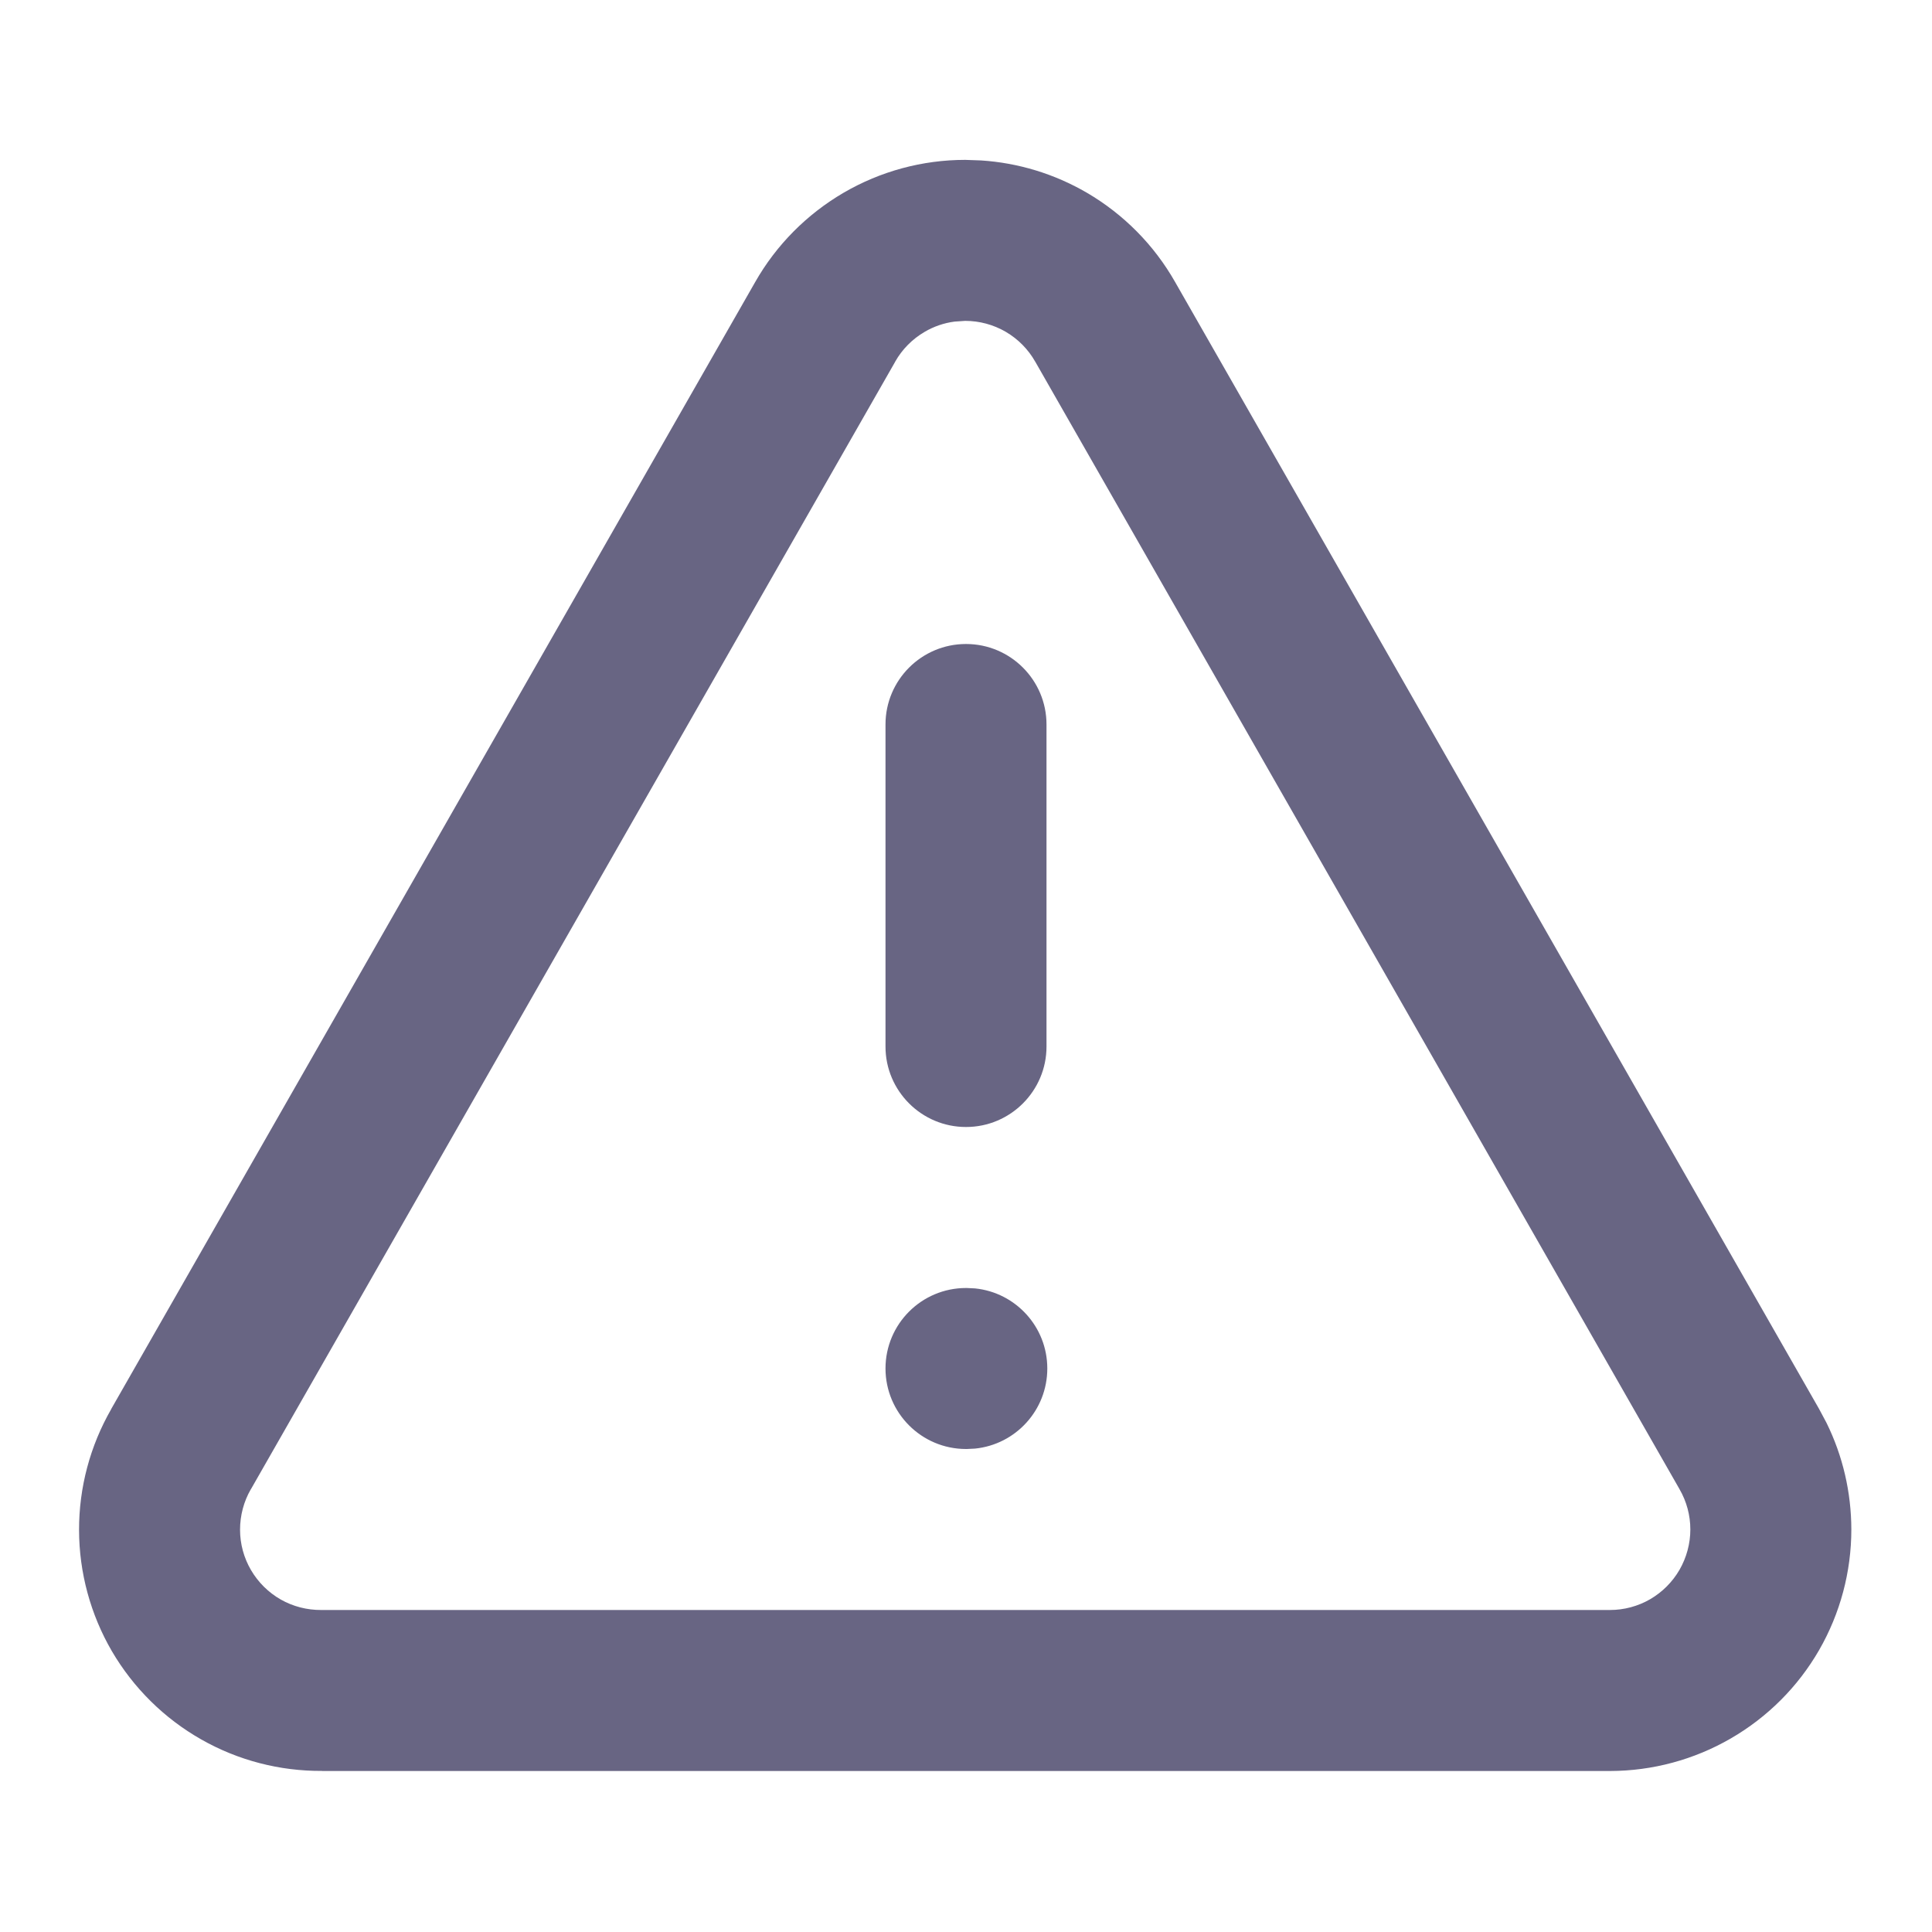
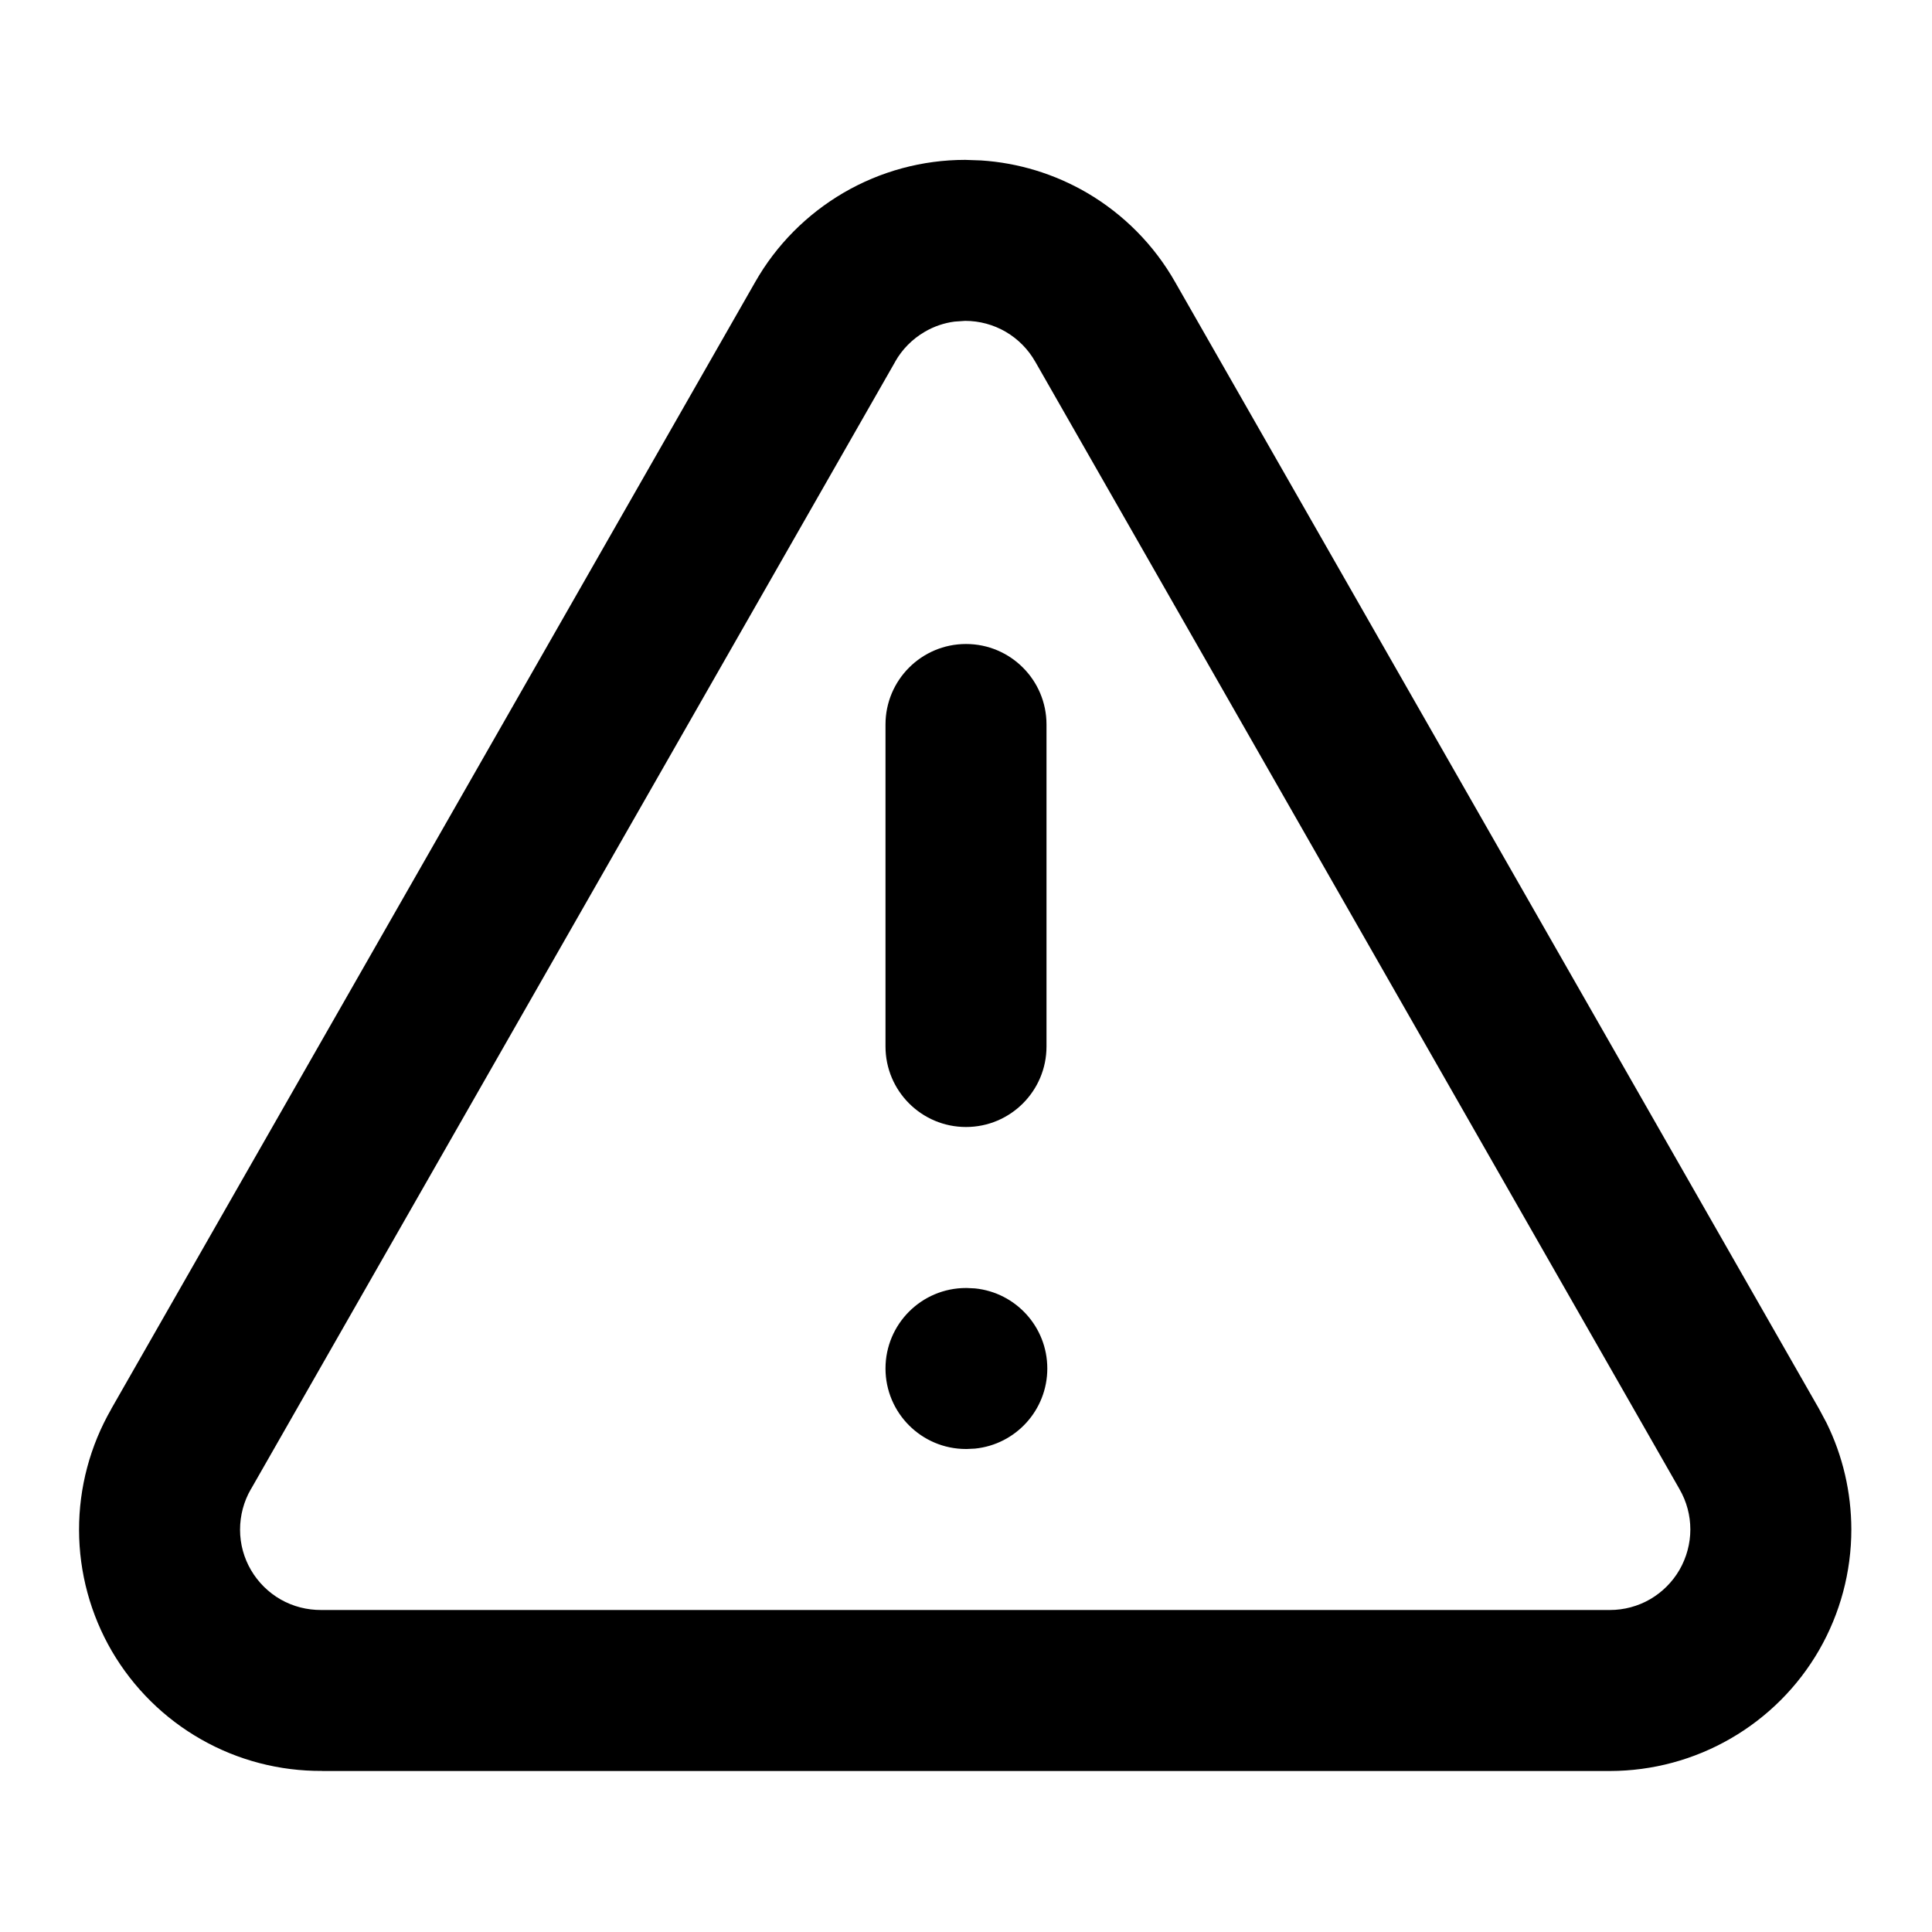
- <svg xmlns="http://www.w3.org/2000/svg" class="w-6 h-6" width="24" height="24" viewBox="0 0 24 24" fill="none">
-   <path d="M12.188 1.993C12.65 2.023 13.099 2.16 13.501 2.394C13.958 2.661 14.337 3.044 14.598 3.504L22.596 17.5L22.689 17.674C22.892 18.085 22.997 18.538 22.998 18.999C22.998 19.525 22.86 20.043 22.597 20.499C22.334 20.955 21.955 21.333 21.5 21.596C21.044 21.86 20.527 21.999 20.001 22H4V21.999C3.474 22.002 2.957 21.868 2.5 21.608C2.04 21.347 1.657 20.968 1.39 20.512C1.124 20.055 0.983 19.535 0.982 19.007C0.981 18.479 1.119 17.961 1.382 17.504H1.381L9.381 3.504C9.643 3.043 10.023 2.661 10.48 2.394C10.938 2.127 11.459 1.986 11.99 1.986L12.188 1.993ZM11.858 3.995C11.727 4.012 11.601 4.055 11.487 4.122C11.334 4.211 11.207 4.339 11.12 4.493L11.119 4.496L3.119 18.496L3.116 18.5C3.028 18.652 2.982 18.826 2.982 19.003C2.982 19.179 3.029 19.352 3.118 19.504C3.207 19.656 3.335 19.783 3.488 19.87C3.641 19.957 3.815 20.001 3.991 20H19.999C20.174 20 20.347 19.954 20.499 19.866C20.65 19.778 20.776 19.652 20.864 19.5C20.951 19.348 20.998 19.175 20.998 19C20.998 18.824 20.952 18.652 20.864 18.5L20.862 18.496L12.862 4.496L12.86 4.493C12.773 4.339 12.646 4.211 12.494 4.122C12.341 4.033 12.167 3.986 11.99 3.986L11.858 3.995Z" fill="#686583" style="fill-opacity:1;" />
-   <path d="M11 13V9C11 8.448 11.448 8 12 8C12.552 8 13 8.448 13 9V13C13 13.552 12.552 14 12 14C11.448 14 11 13.552 11 13Z" fill="#686583" style="fill-opacity:1;" />
-   <path d="M12.01 16L12.112 16.005C12.617 16.056 13.01 16.482 13.01 17C13.01 17.518 12.617 17.944 12.112 17.995L12.01 18H12C11.448 18 11 17.552 11 17C11 16.448 11.448 16 12 16H12.01Z" fill="#686583" style="fill-opacity:1;" />
+ <svg xmlns="http://www.w3.org/2000/svg" class="w-6 h-6" viewBox="0 0 24 24" fill="none">
+   <path d="M12.188 1.993C12.65 2.023 13.099 2.16 13.501 2.394C13.958 2.661 14.337 3.044 14.598 3.504L22.596 17.5L22.689 17.674C22.892 18.085 22.997 18.538 22.998 18.999C22.998 19.525 22.86 20.043 22.597 20.499C22.334 20.955 21.955 21.333 21.5 21.596C21.044 21.86 20.527 21.999 20.001 22H4V21.999C3.474 22.002 2.957 21.868 2.5 21.608C2.04 21.347 1.657 20.968 1.39 20.512C1.124 20.055 0.983 19.535 0.982 19.007C0.981 18.479 1.119 17.961 1.382 17.504H1.381L9.381 3.504C9.643 3.043 10.023 2.661 10.48 2.394C10.938 2.127 11.459 1.986 11.99 1.986L12.188 1.993ZM11.858 3.995C11.727 4.012 11.601 4.055 11.487 4.122C11.334 4.211 11.207 4.339 11.12 4.493L11.119 4.496L3.119 18.496L3.116 18.5C3.028 18.652 2.982 18.826 2.982 19.003C2.982 19.179 3.029 19.352 3.118 19.504C3.207 19.656 3.335 19.783 3.488 19.87C3.641 19.957 3.815 20.001 3.991 20H19.999C20.174 20 20.347 19.954 20.499 19.866C20.65 19.778 20.776 19.652 20.864 19.5C20.951 19.348 20.998 19.175 20.998 19C20.998 18.824 20.952 18.652 20.864 18.5L20.862 18.496L12.862 4.496L12.86 4.493C12.773 4.339 12.646 4.211 12.494 4.122C12.341 4.033 12.167 3.986 11.99 3.986L11.858 3.995Z" fill="currentColor" style="fill-opacity:1;" />
+   <path d="M11 13V9C11 8.448 11.448 8 12 8C12.552 8 13 8.448 13 9V13C13 13.552 12.552 14 12 14C11.448 14 11 13.552 11 13Z" fill="currentColor" style="fill-opacity:1;" />
+   <path d="M12.01 16L12.112 16.005C12.617 16.056 13.01 16.482 13.01 17C13.01 17.518 12.617 17.944 12.112 17.995L12.01 18H12C11.448 18 11 17.552 11 17C11 16.448 11.448 16 12 16H12.01Z" fill="currentColor" style="fill-opacity:1;" />
</svg>
